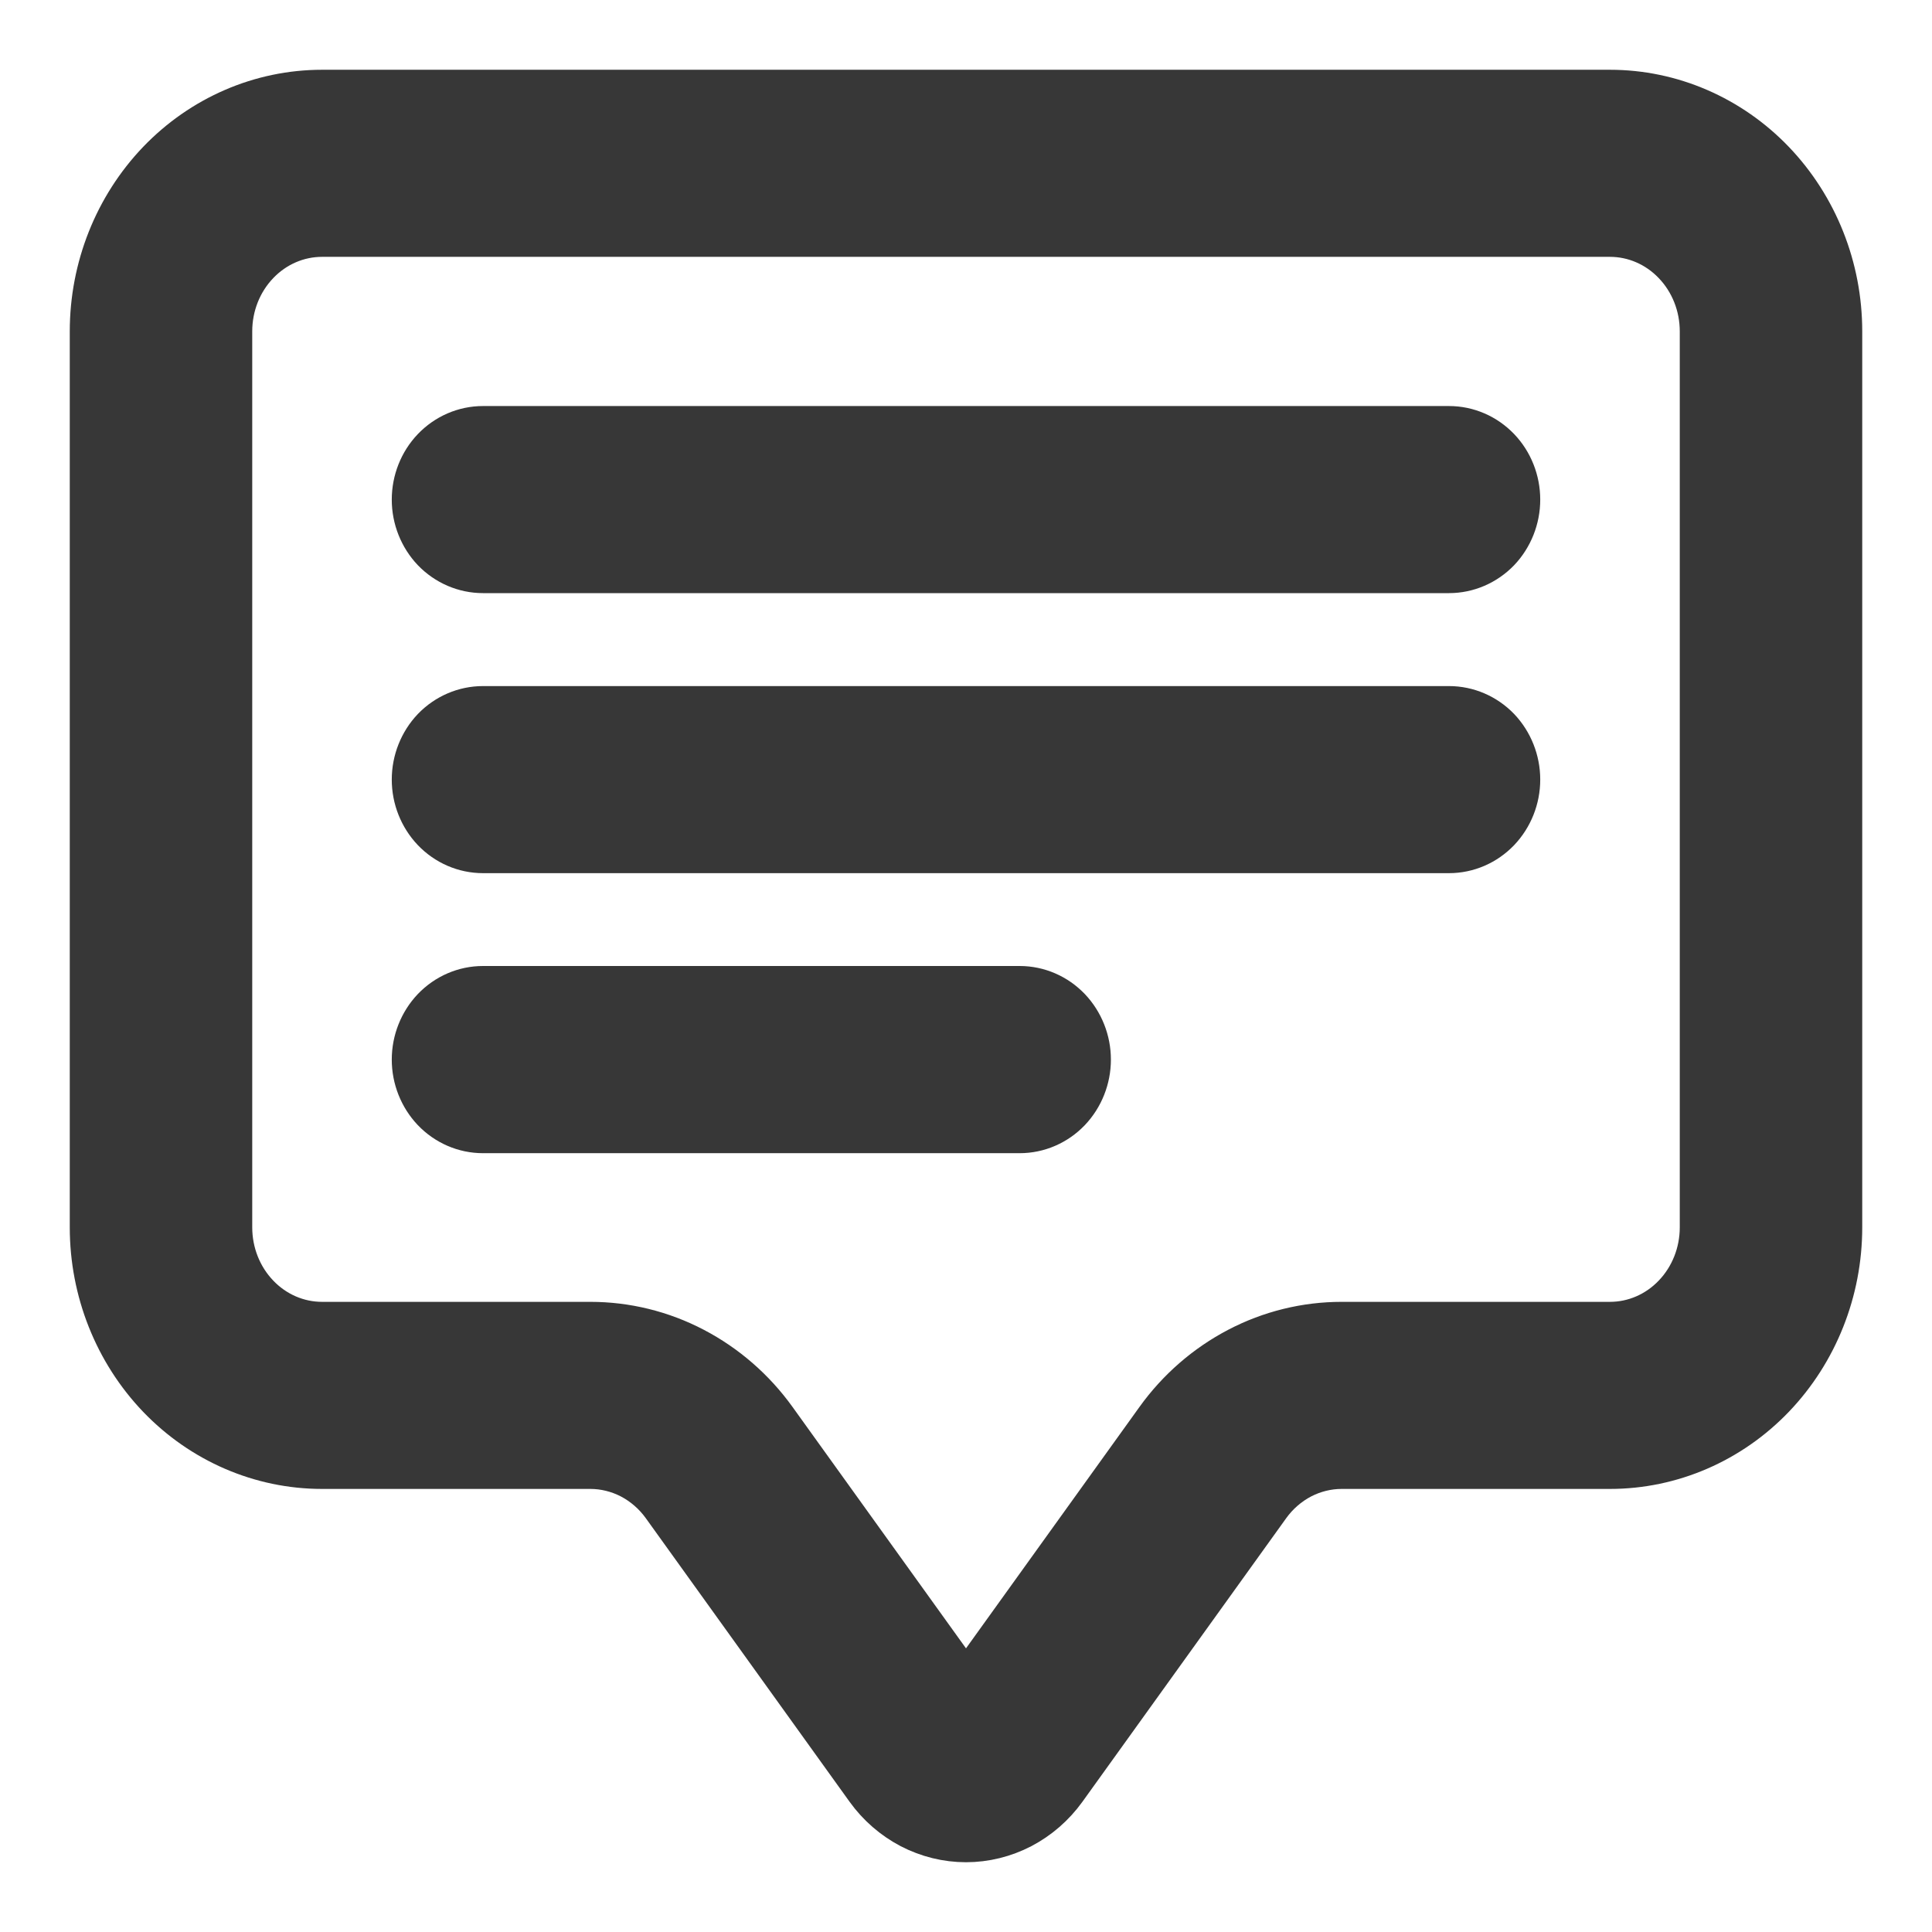
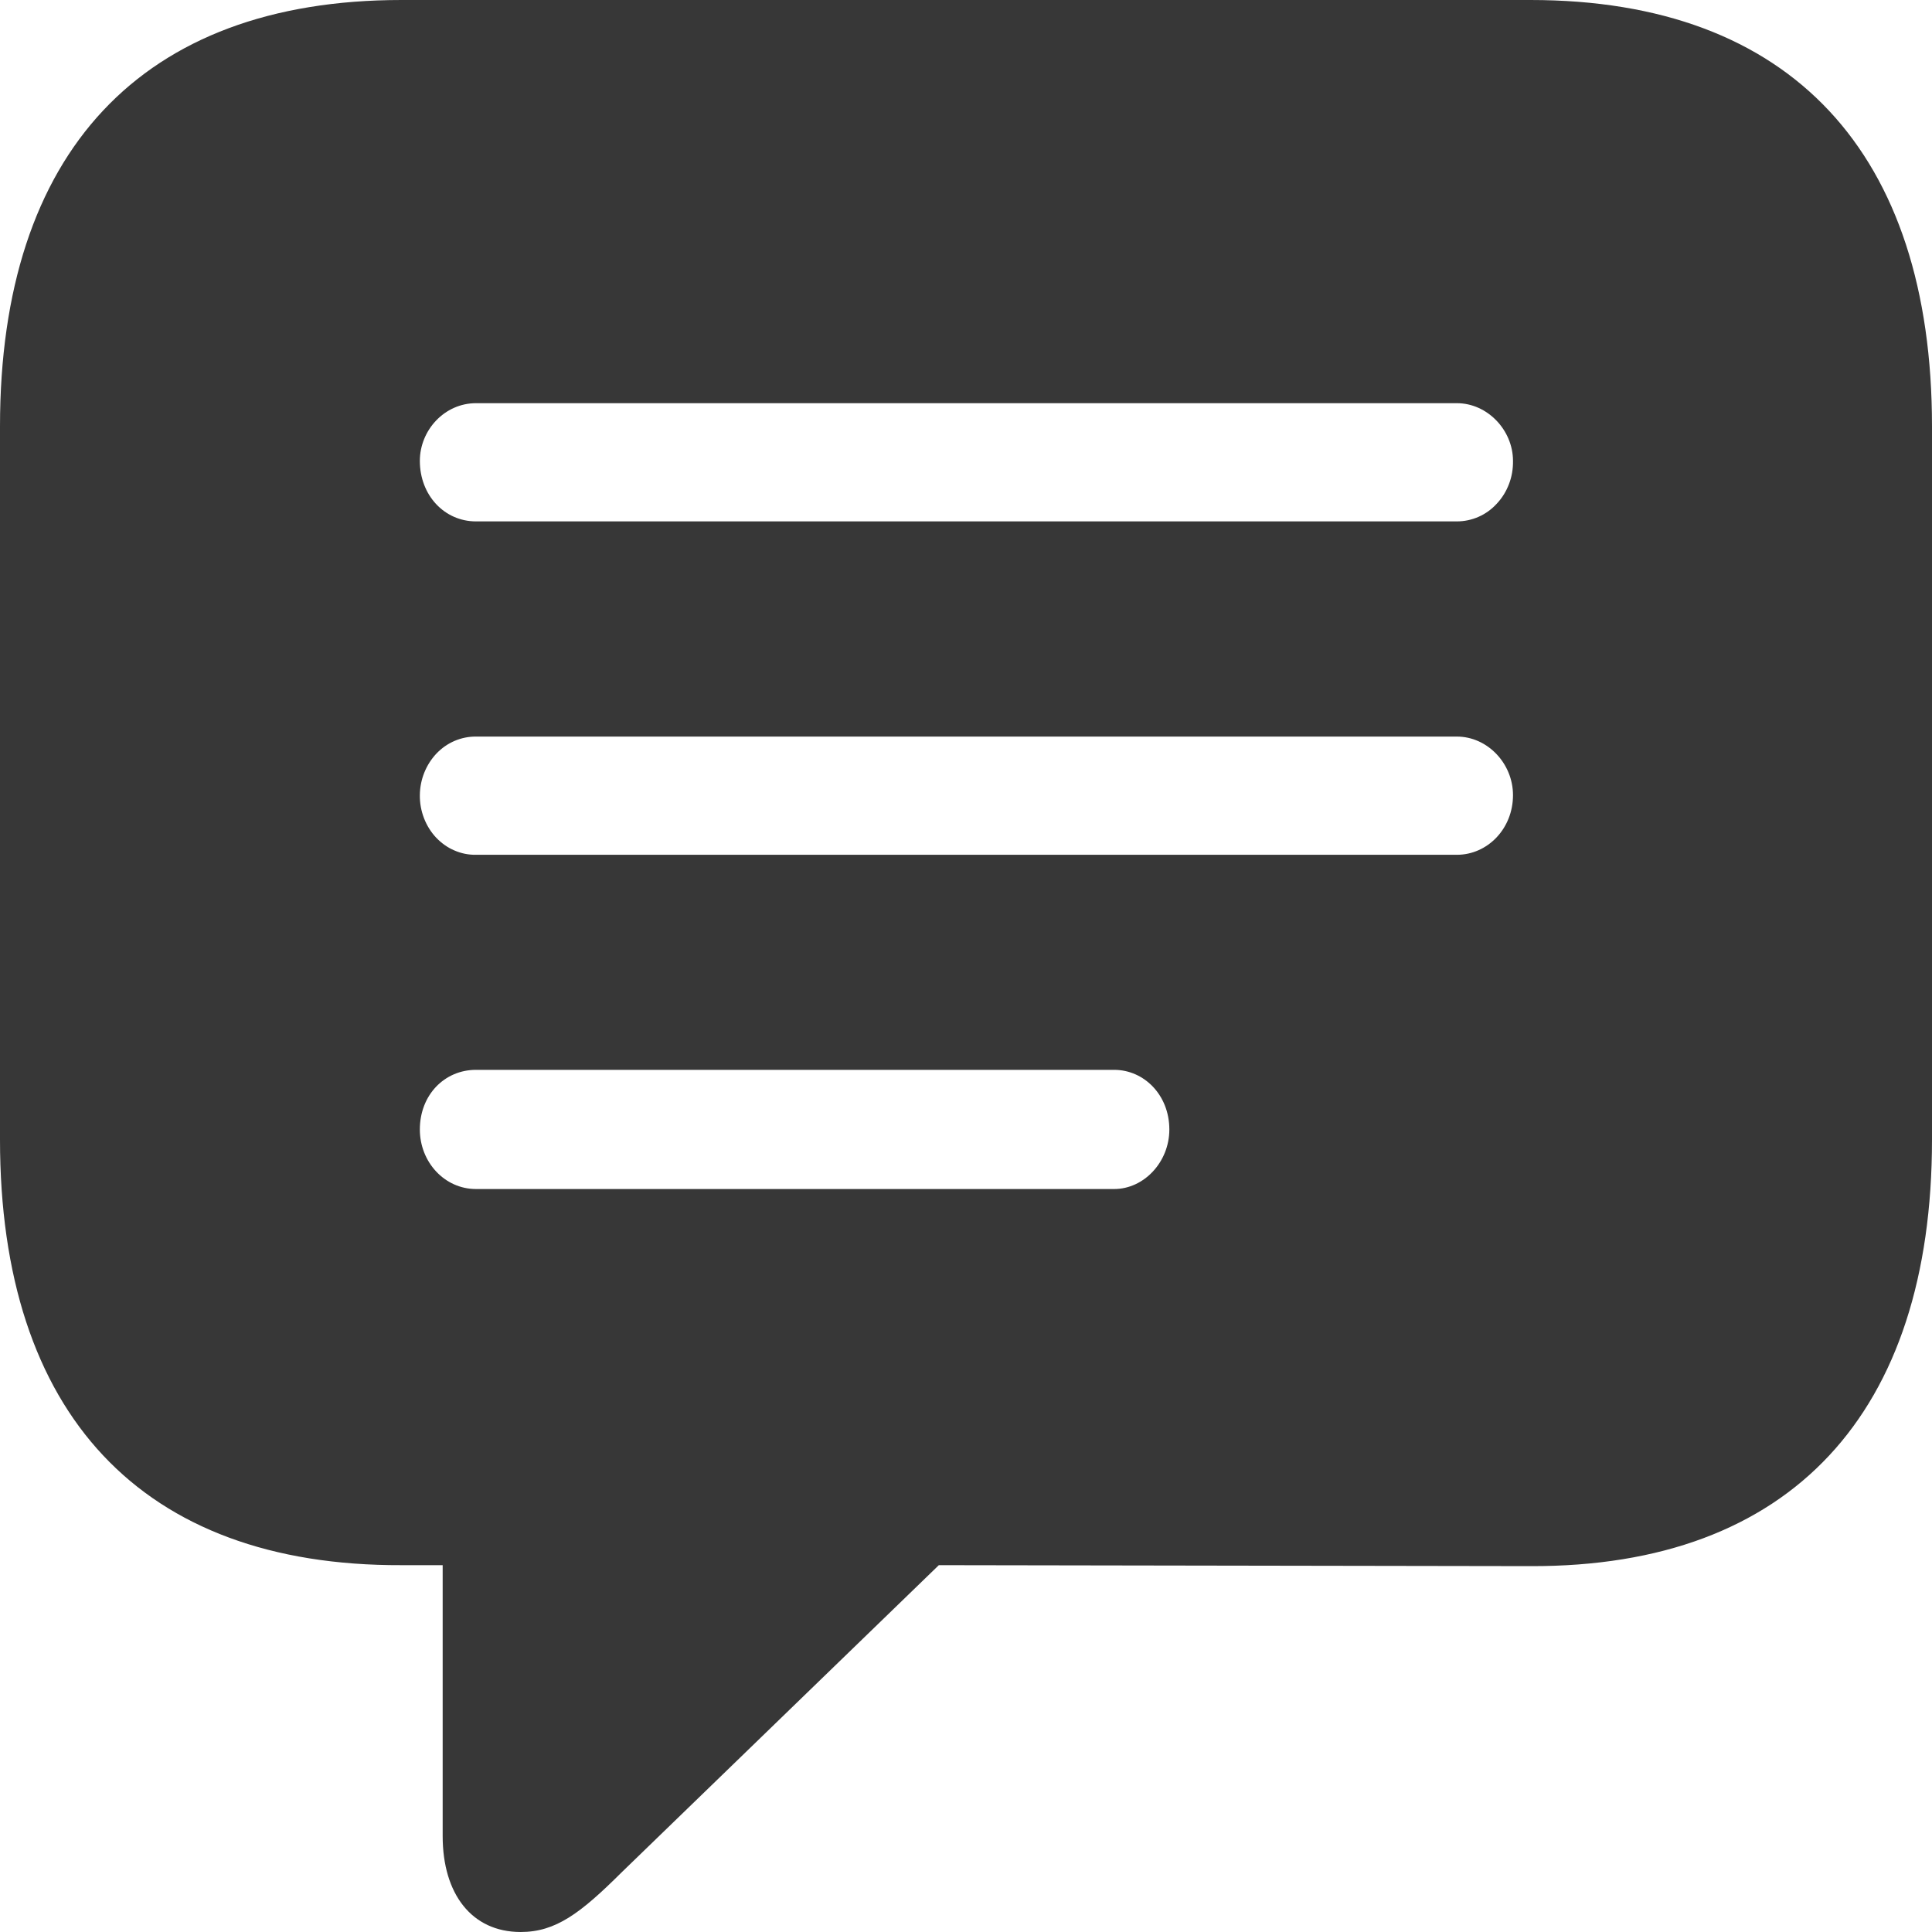
- <svg xmlns="http://www.w3.org/2000/svg" width="18" height="18" viewBox="0 0 18 18" fill="none">
-   <path d="M15 2.043C15.265 2.043 15.52 2.153 15.707 2.349C15.895 2.545 16 2.81 16 3.087V11.435C16 11.712 15.895 11.977 15.707 12.173C15.52 12.369 15.265 12.479 15 12.479H12.5C12.19 12.479 11.883 12.554 11.606 12.699C11.328 12.844 11.086 13.054 10.9 13.313L9 15.957L7.1 13.313C6.914 13.054 6.672 12.844 6.394 12.699C6.117 12.554 5.81 12.479 5.5 12.479H3C2.735 12.479 2.48 12.369 2.293 12.173C2.105 11.977 2 11.712 2 11.435V3.087C2 2.81 2.105 2.545 2.293 2.349C2.48 2.153 2.735 2.043 3 2.043H15ZM3 1C2.47 1 1.961 1.22 1.586 1.611C1.211 2.003 1 2.533 1 3.087L1 11.435C1 11.989 1.211 12.519 1.586 12.911C1.961 13.302 2.47 13.522 3 13.522H5.5C5.655 13.522 5.808 13.56 5.947 13.632C6.086 13.705 6.207 13.81 6.3 13.939L8.2 16.583C8.293 16.712 8.414 16.817 8.553 16.89C8.692 16.962 8.845 17 9 17C9.155 17 9.308 16.962 9.447 16.89C9.586 16.817 9.707 16.712 9.8 16.583L11.7 13.939C11.793 13.81 11.914 13.705 12.053 13.632C12.192 13.56 12.345 13.522 12.5 13.522H15C15.53 13.522 16.039 13.302 16.414 12.911C16.789 12.519 17 11.989 17 11.435V3.087C17 2.533 16.789 2.003 16.414 1.611C16.039 1.22 15.53 1 15 1H3Z" fill="#373737" stroke="#373737" stroke-width="0.7" />
-   <path d="M4 4.655C4 4.516 4.053 4.383 4.146 4.286C4.24 4.188 4.367 4.133 4.5 4.133H13.5C13.633 4.133 13.76 4.188 13.854 4.286C13.947 4.383 14 4.516 14 4.655C14 4.793 13.947 4.926 13.854 5.024C13.76 5.121 13.633 5.176 13.5 5.176H4.5C4.367 5.176 4.24 5.121 4.146 5.024C4.053 4.926 4 4.793 4 4.655ZM4 7.263C4 7.125 4.053 6.992 4.146 6.894C4.24 6.797 4.367 6.742 4.5 6.742H13.5C13.633 6.742 13.76 6.797 13.854 6.894C13.947 6.992 14 7.125 14 7.263C14 7.402 13.947 7.534 13.854 7.632C13.76 7.73 13.633 7.785 13.5 7.785H4.5C4.367 7.785 4.24 7.73 4.146 7.632C4.053 7.534 4 7.402 4 7.263ZM4 9.872C4 9.734 4.053 9.601 4.146 9.503C4.24 9.405 4.367 9.35 4.5 9.35H9.5C9.633 9.35 9.76 9.405 9.854 9.503C9.947 9.601 10 9.734 10 9.872C10 10.01 9.947 10.143 9.854 10.241C9.76 10.339 9.633 10.394 9.5 10.394H4.5C4.367 10.394 4.24 10.339 4.146 10.241C4.053 10.143 4 10.01 4 9.872Z" fill="#373737" stroke="#373737" stroke-width="0.7" />
+ <svg xmlns="http://www.w3.org/2000/svg" width="16" height="16" viewBox="0 0 16 16" fill="none">
+   <path d="M4.312 16C4.602 16 4.806 15.846 5.147 15.507L7.775 12.962L12.675 12.97C14.838 12.977 16 11.697 16 9.438V3.531C16 1.272 14.838 0 12.675 0H3.325C1.169 0 0 1.264 0 3.531V9.438C0 11.705 1.169 12.97 3.325 12.962H3.666V15.206C3.666 15.684 3.906 16 4.312 16ZM3.942 4.318C3.681 4.318 3.477 4.102 3.477 3.817C3.477 3.563 3.681 3.339 3.942 3.339H12.065C12.319 3.339 12.53 3.563 12.53 3.817C12.531 3.883 12.52 3.948 12.497 4.008C12.474 4.069 12.44 4.124 12.396 4.171C12.353 4.218 12.302 4.255 12.245 4.28C12.188 4.305 12.127 4.318 12.065 4.318H3.942ZM3.942 7.079C3.881 7.08 3.82 7.068 3.763 7.043C3.706 7.019 3.655 6.982 3.611 6.936C3.568 6.89 3.534 6.835 3.511 6.775C3.488 6.715 3.476 6.65 3.477 6.585C3.478 6.456 3.528 6.332 3.615 6.24C3.702 6.149 3.82 6.099 3.942 6.1H12.065C12.319 6.1 12.53 6.323 12.53 6.585C12.53 6.863 12.319 7.079 12.065 7.079H3.942ZM3.942 9.847C3.681 9.847 3.477 9.623 3.477 9.354C3.477 9.068 3.681 8.86 3.942 8.86H9.227C9.474 8.86 9.684 9.068 9.684 9.354C9.684 9.623 9.474 9.847 9.227 9.847H3.942Z" fill="#373737" />
</svg>
